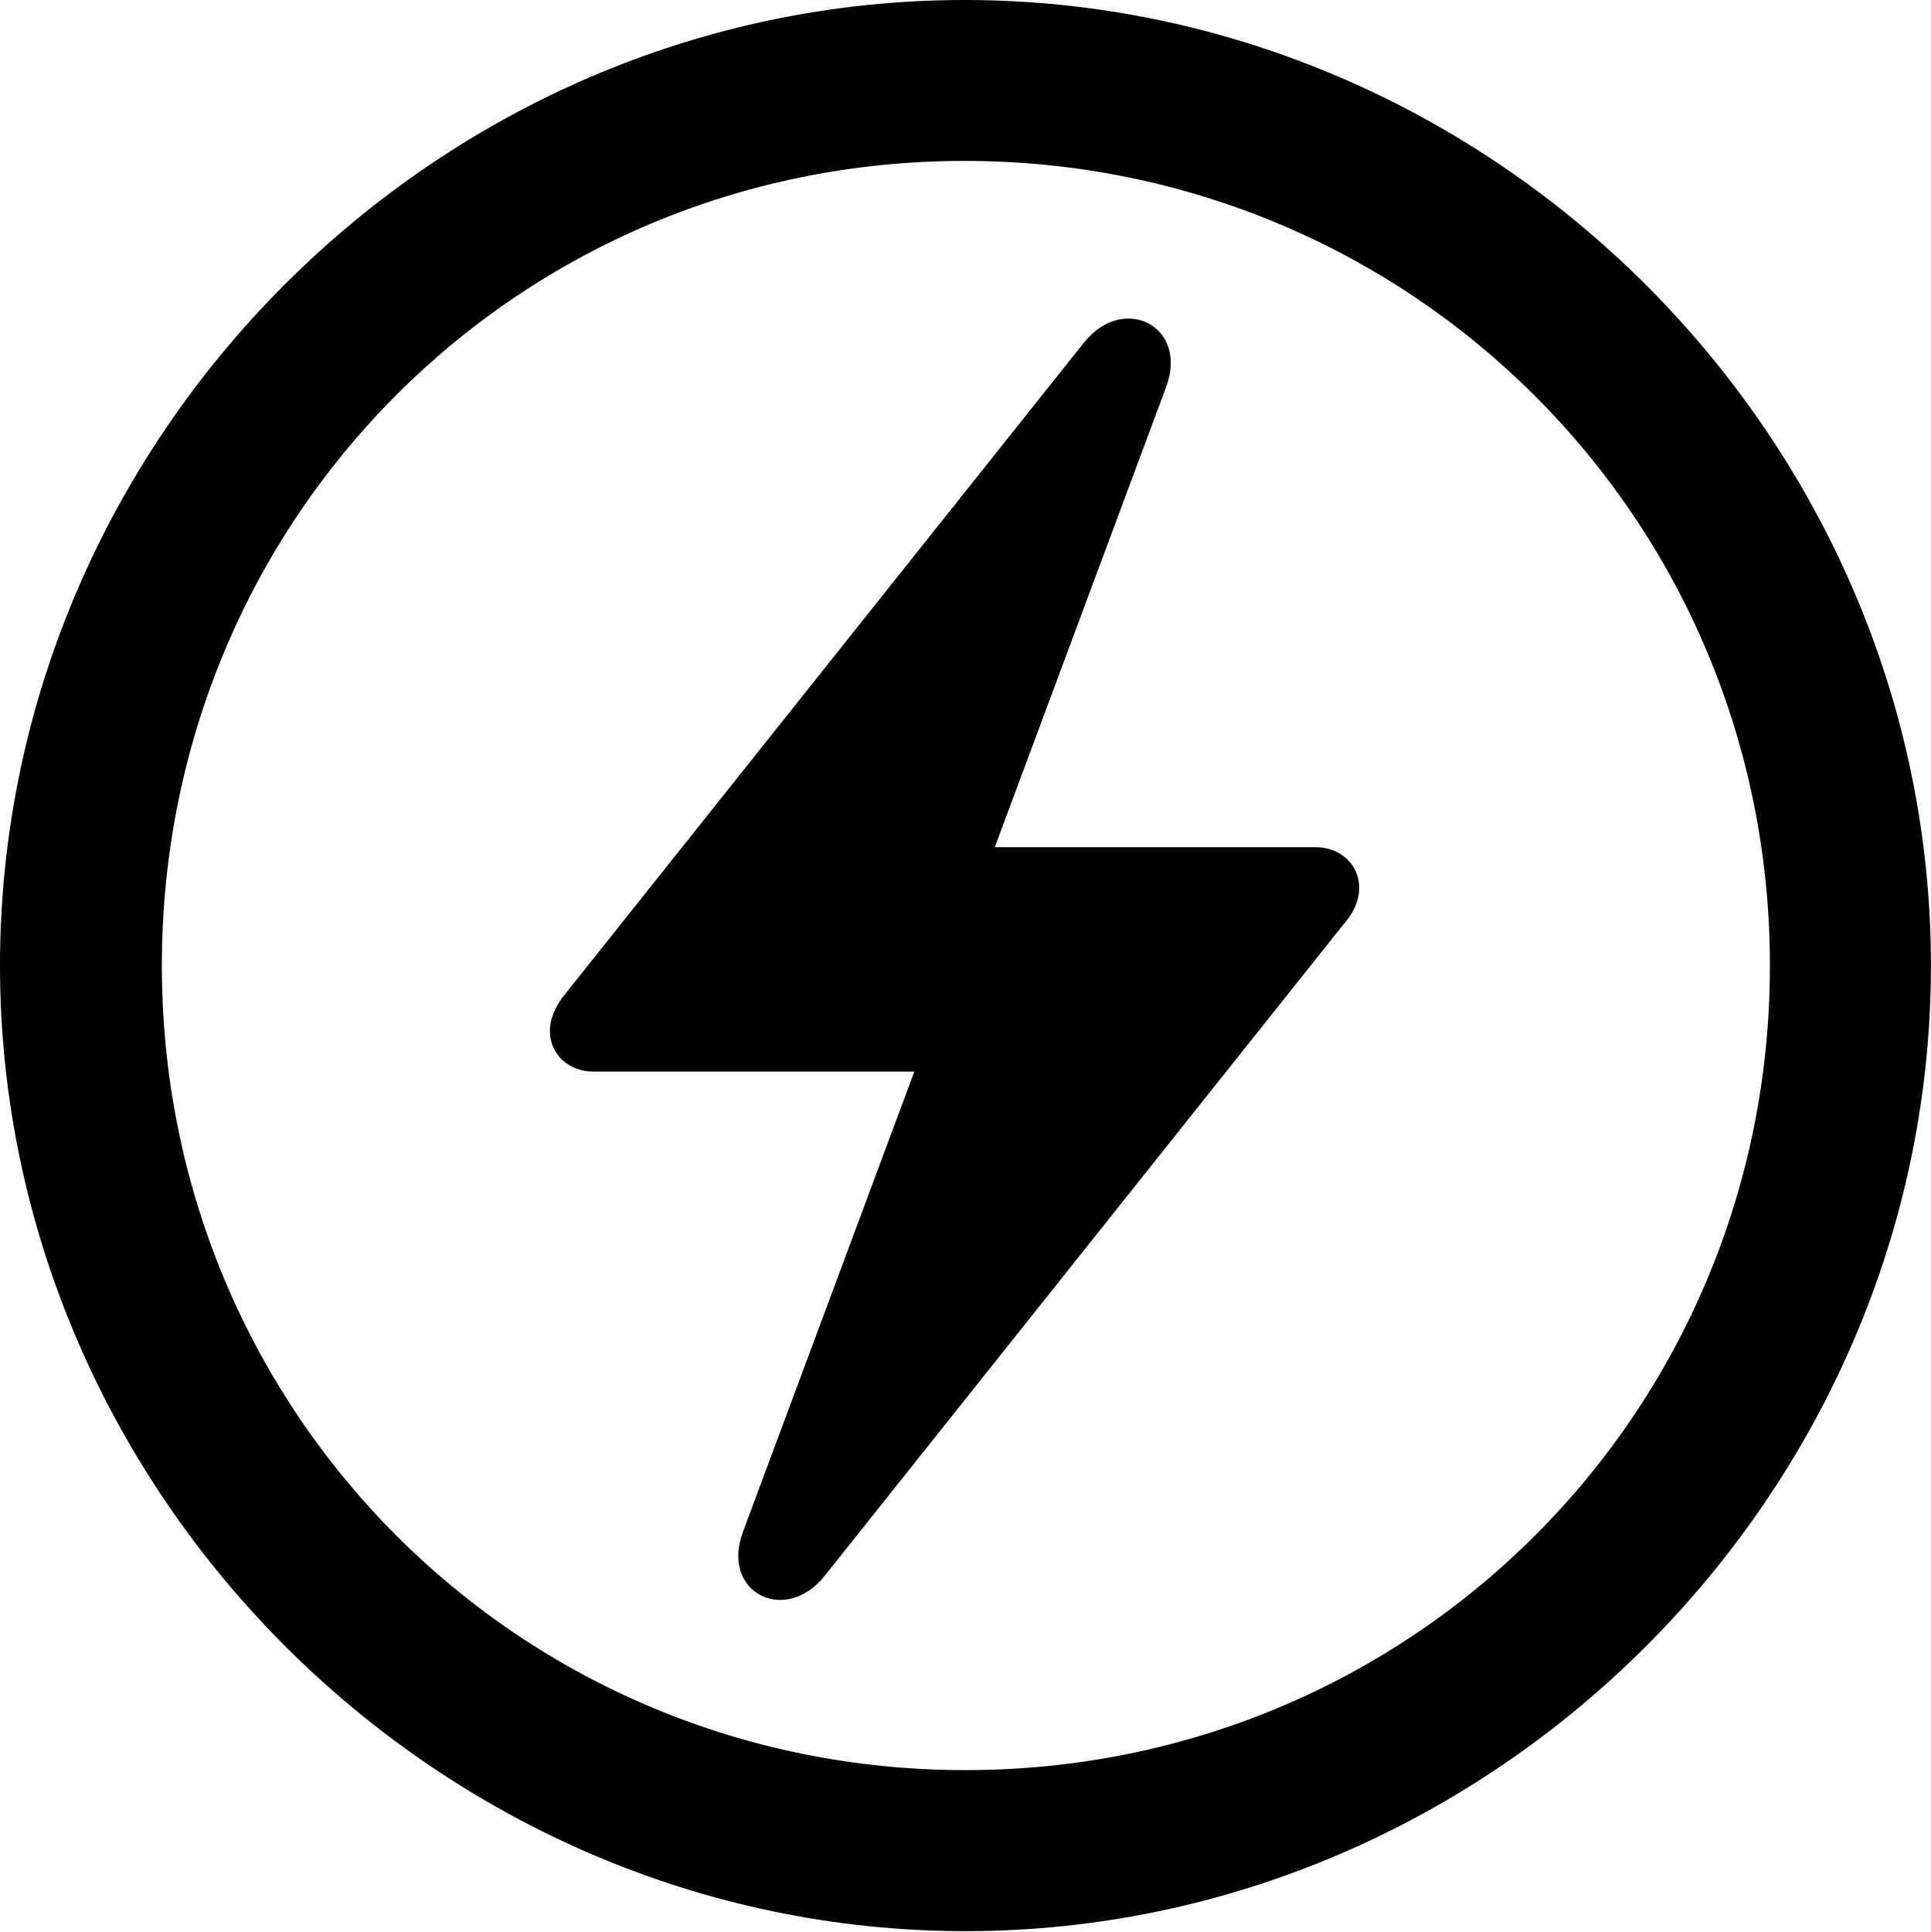
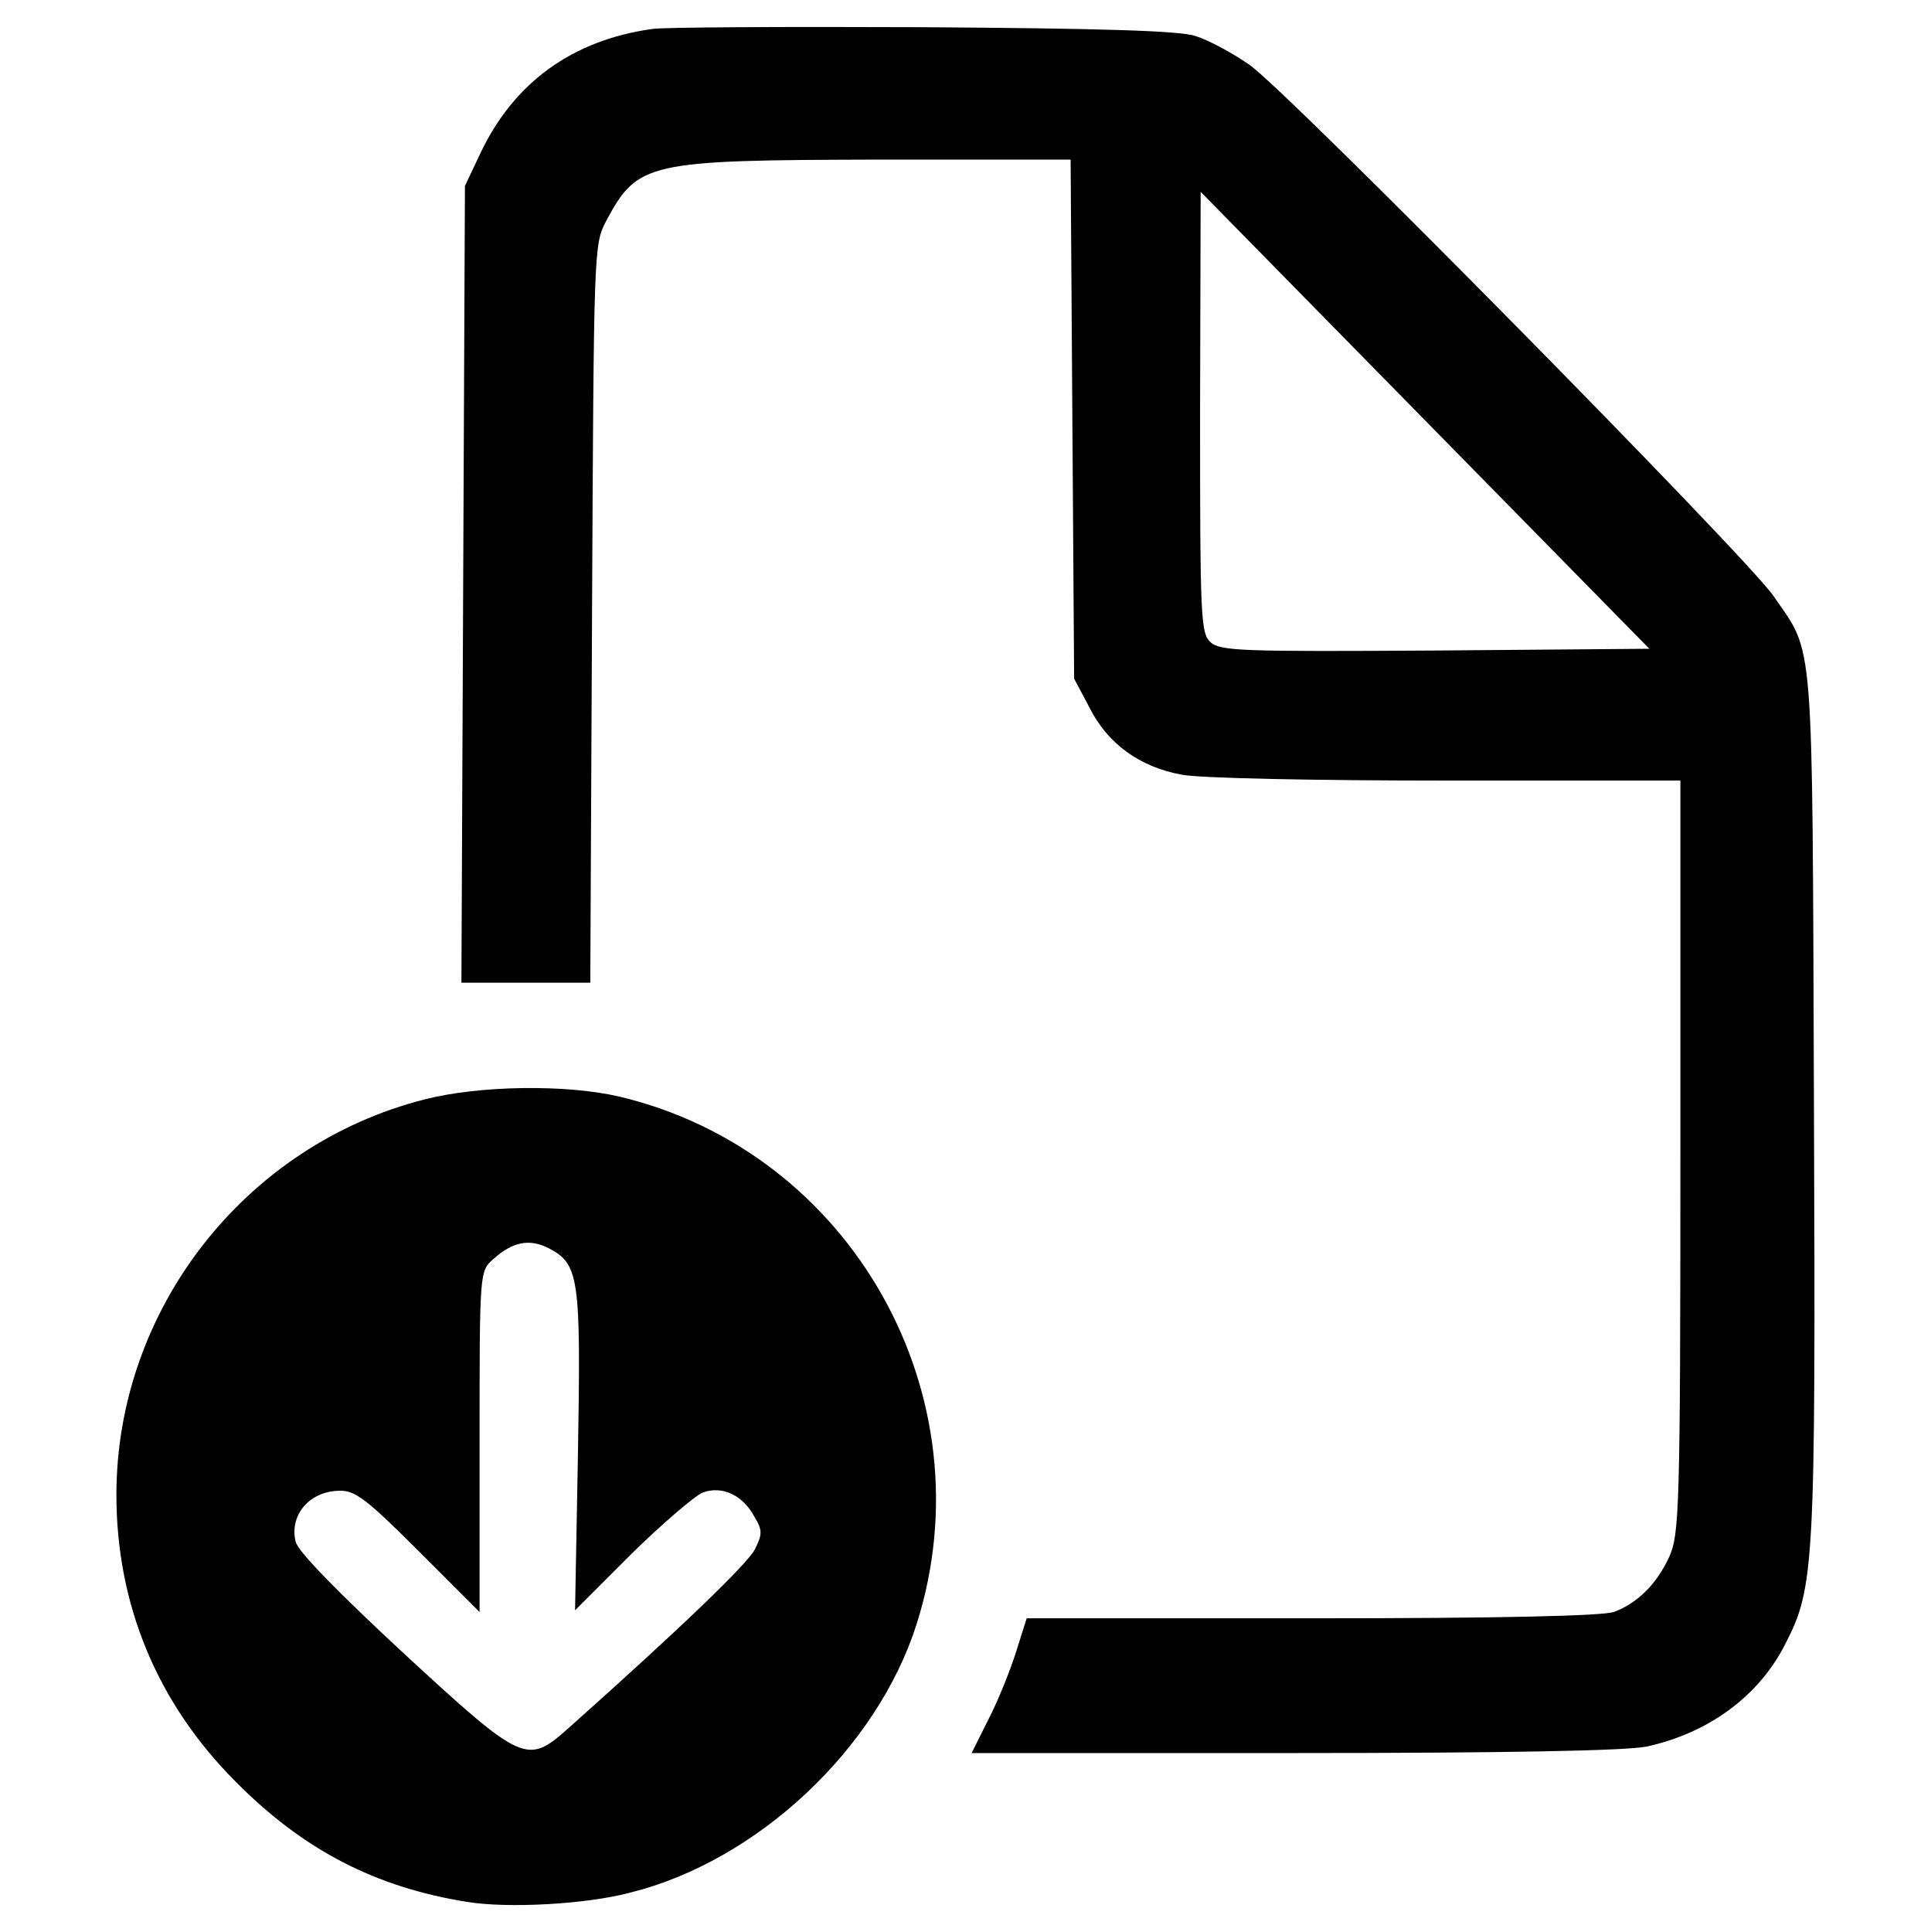
- <svg xmlns="http://www.w3.org/2000/svg" version="1.1" viewBox="0 0 15.938 15.945">
-   <path d="M7.969 15.938C12.328 15.938 15.938 12.32 15.938 7.969C15.938 3.609 12.32 0 7.961 0C3.609 0 0 3.609 0 7.969C0 12.32 3.617 15.938 7.969 15.938ZM7.969 14.609C4.281 14.609 1.336 11.656 1.336 7.969C1.336 4.281 4.273 1.328 7.961 1.328C11.648 1.328 14.609 4.281 14.609 7.969C14.609 11.656 11.656 14.609 7.969 14.609Z" />
-   <path d="M4.539 8.508C4.539 8.703 4.695 8.844 4.898 8.844L7.547 8.844L6.133 12.641C5.945 13.141 6.477 13.414 6.805 13.008L11.086 7.633C11.172 7.539 11.219 7.43 11.219 7.328C11.219 7.133 11.062 6.992 10.859 6.992L8.211 6.992L9.625 3.195C9.812 2.695 9.281 2.422 8.953 2.82L4.672 8.195C4.586 8.297 4.539 8.406 4.539 8.508Z" />
+ <svg xmlns="http://www.w3.org/2000/svg" version="1.1" viewBox="0 0 15.938 15.945" id="svg2">
+   <defs id="defs2" />
+   <g transform="matrix(0.00483491,0,0,-0.00483491,-4.405925,36.4186)" fill="#000000" stroke="none" id="g2">
+     <path d="m 2025,7483 c -137,-19 -237,-92 -294,-213 l -26,-55 -3,-680 -3,-680 h 110 110 l 3,630 c 3,622 3,630 24,670 54,101 70,104 466,105 h 327 l 3,-443 3,-443 26,-49 c 31,-62 86,-102 158,-115 30,-6 227,-10 452,-10 h 399 v -642 c 0,-604 -2,-645 -19,-683 -21,-46 -54,-79 -94,-94 -19,-7 -195,-11 -516,-11 h -487 l -18,-57 c -10,-32 -31,-84 -47,-115 l -29,-58 h 549 c 369,0 567,4 603,11 106,23 192,86 237,175 50,97 52,132 49,923 -3,815 1,764 -69,866 -45,66 -835,867 -895,907 -30,21 -72,43 -92,49 -26,9 -162,13 -467,15 -236,1 -443,0 -460,-3 z M 3362,6422 c -329,-2 -367,-1 -384,14 -17,16 -18,40 -18,393 l 1,376 383,-390 383,-390 z" id="path1-9" />
+     <path d="m 1710,4285.717 c -158,25 -281,89 -396,205 -134,134 -204,302 -204,490 0,316 219,597 526,675 94,24 241,26 332,5 397,-94 632,-511 508,-901 -68,-213 -272,-404 -489,-458 -75,-20 -208,-27 -277,-16 z m 172,297 c 193,172 305,280 318,305 13,26 13,33 -1,56 -20,37 -55,53 -88,41 -14,-6 -69,-53 -122,-105 l -96,-96 5,271 c 5,297 2,320 -50,347 -33,17 -62,11 -95,-19 -23,-20 -23,-22 -23,-311 v -291 l -104,104 c -90,90 -109,104 -136,103 -51,-1 -85,-42 -74,-87 4,-17 73,-87 185,-191 204,-188 210,-190 281,-127 z" id="path2-3" />
+   </g>
</svg>
